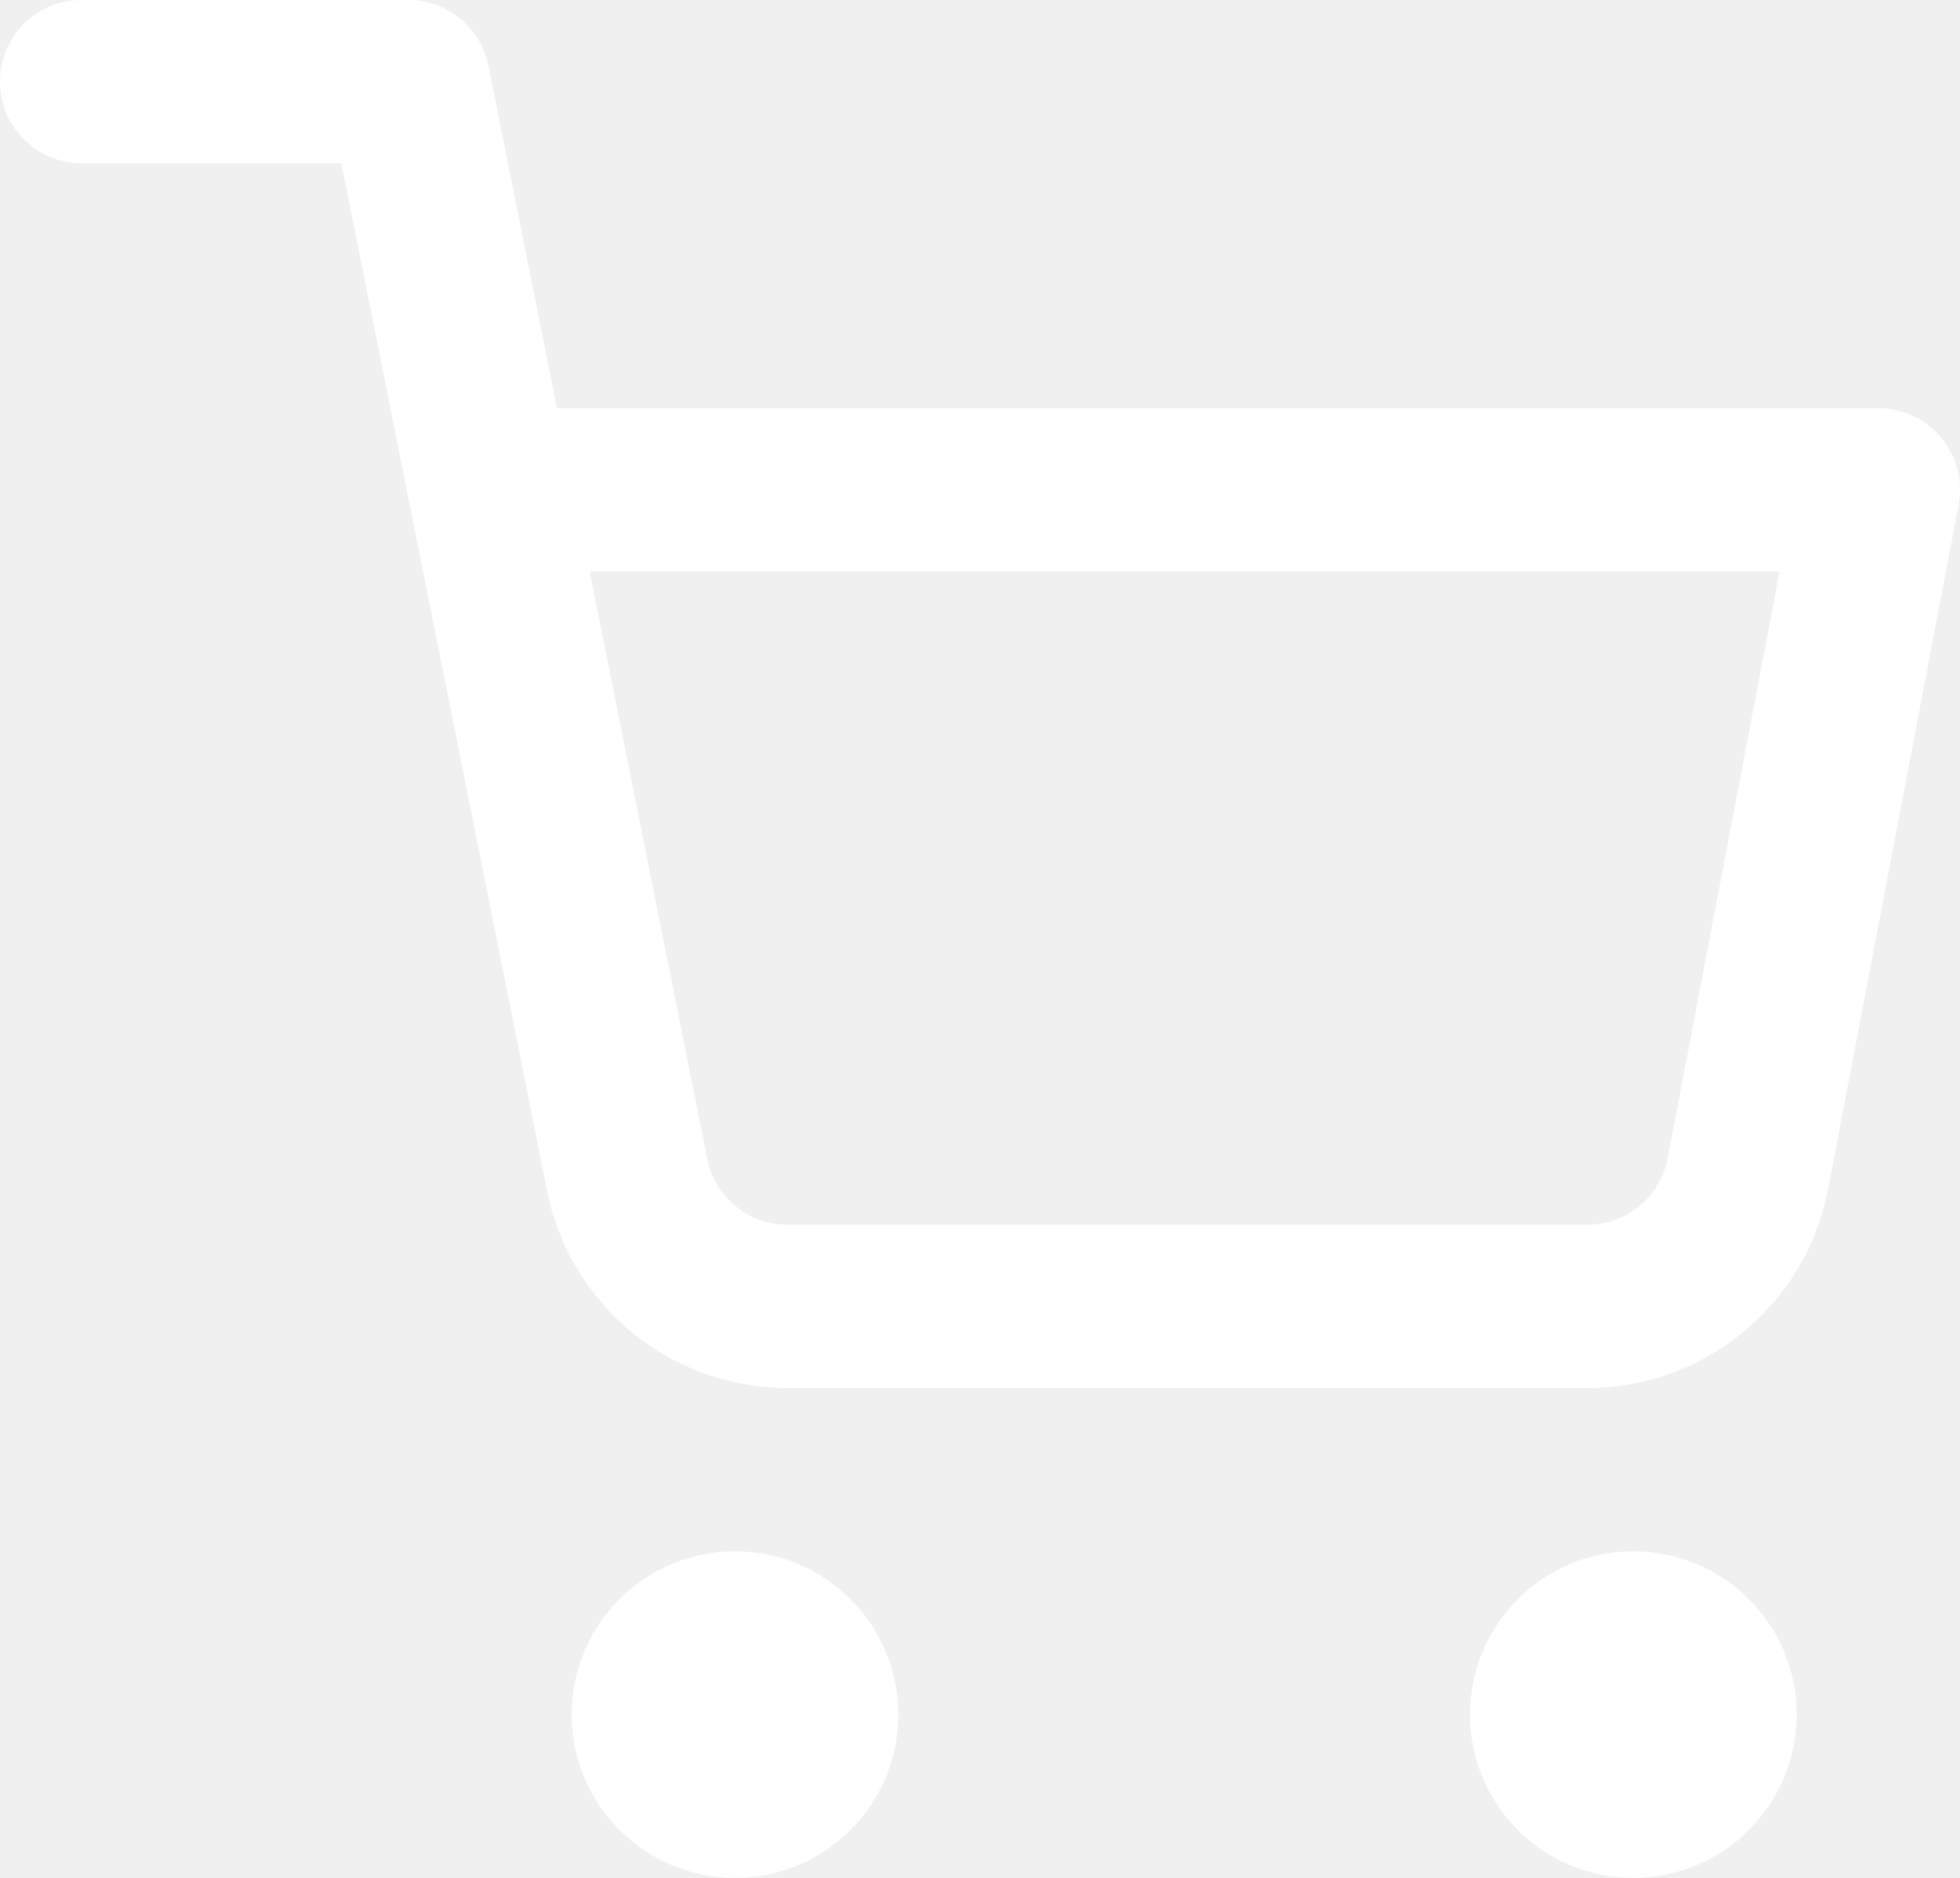
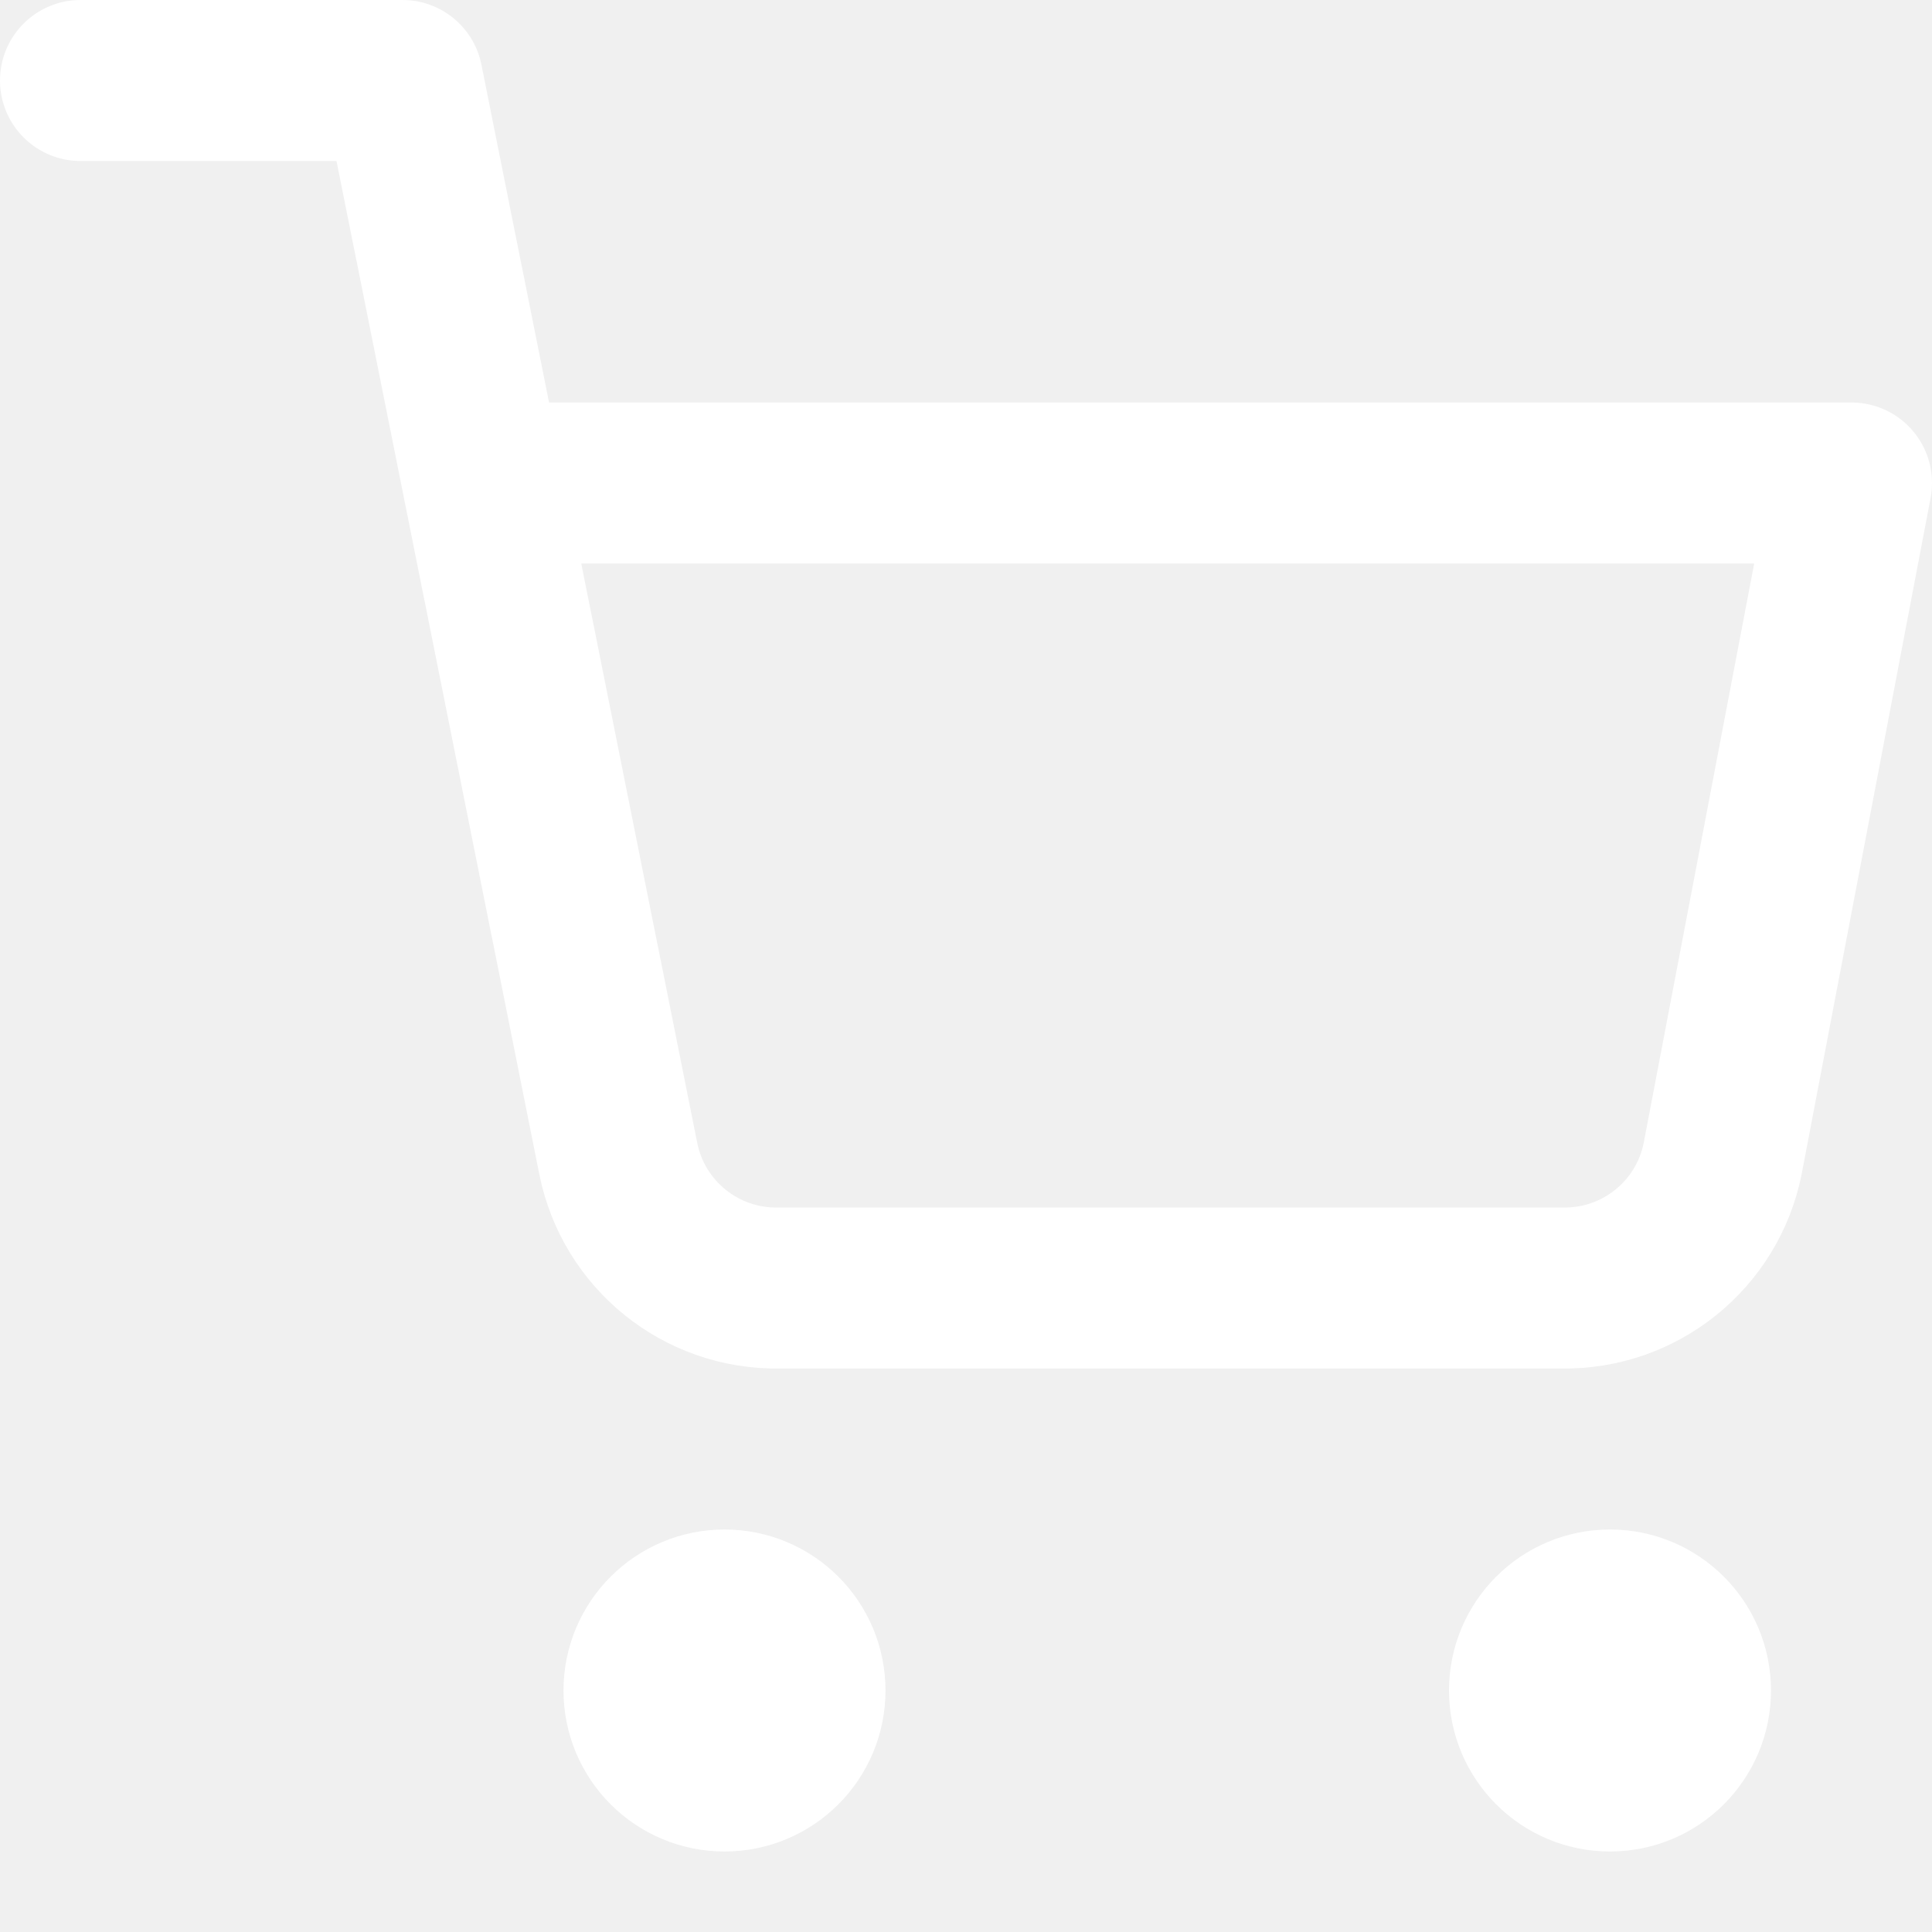
- <svg xmlns="http://www.w3.org/2000/svg" width="24" height="23" viewBox="0 0 24 23" fill="none">
-   <path d="M20 22C20.552 22 21 21.552 21 21C21 20.448 20.552 20 20 20C19.448 20 19 20.448 19 21C19 21.552 19.448 22 20 22Z" stroke="white" stroke-width="2" stroke-linecap="round" stroke-linejoin="round" />
-   <path d="M9 22C9.552 22 10 21.552 10 21C10 20.448 9.552 20 9 20C8.448 20 8 20.448 8 21C8 21.552 8.448 22 9 22Z" stroke="white" stroke-width="2" stroke-linecap="round" stroke-linejoin="round" />
-   <path d="M1 1H5L7.68 14.39C7.771 14.85 8.022 15.264 8.388 15.558C8.753 15.853 9.211 16.009 9.68 16H19.4C19.869 16.009 20.327 15.853 20.692 15.558C21.058 15.264 21.309 14.85 21.4 14.39L23 6H6" stroke="white" stroke-width="2" stroke-linecap="round" stroke-linejoin="round" />
+ <svg xmlns="http://www.w3.org/2000/svg" width="24" height="24" viewBox="0 0 24 24" fill="none" stroke="white" stroke-width="2" stroke-linecap="round" stroke-linejoin="round" class="feather feather-shopping-cart">
+   <circle cx="9" cy="21" r="1" />
+   <circle cx="20" cy="21" r="1" />
+   <path d="M1 1h4l2.68 13.39a2 2 0 0 0 2 1.61h9.72a2 2 0 0 0 2-1.61L23 6H6" />
</svg>
